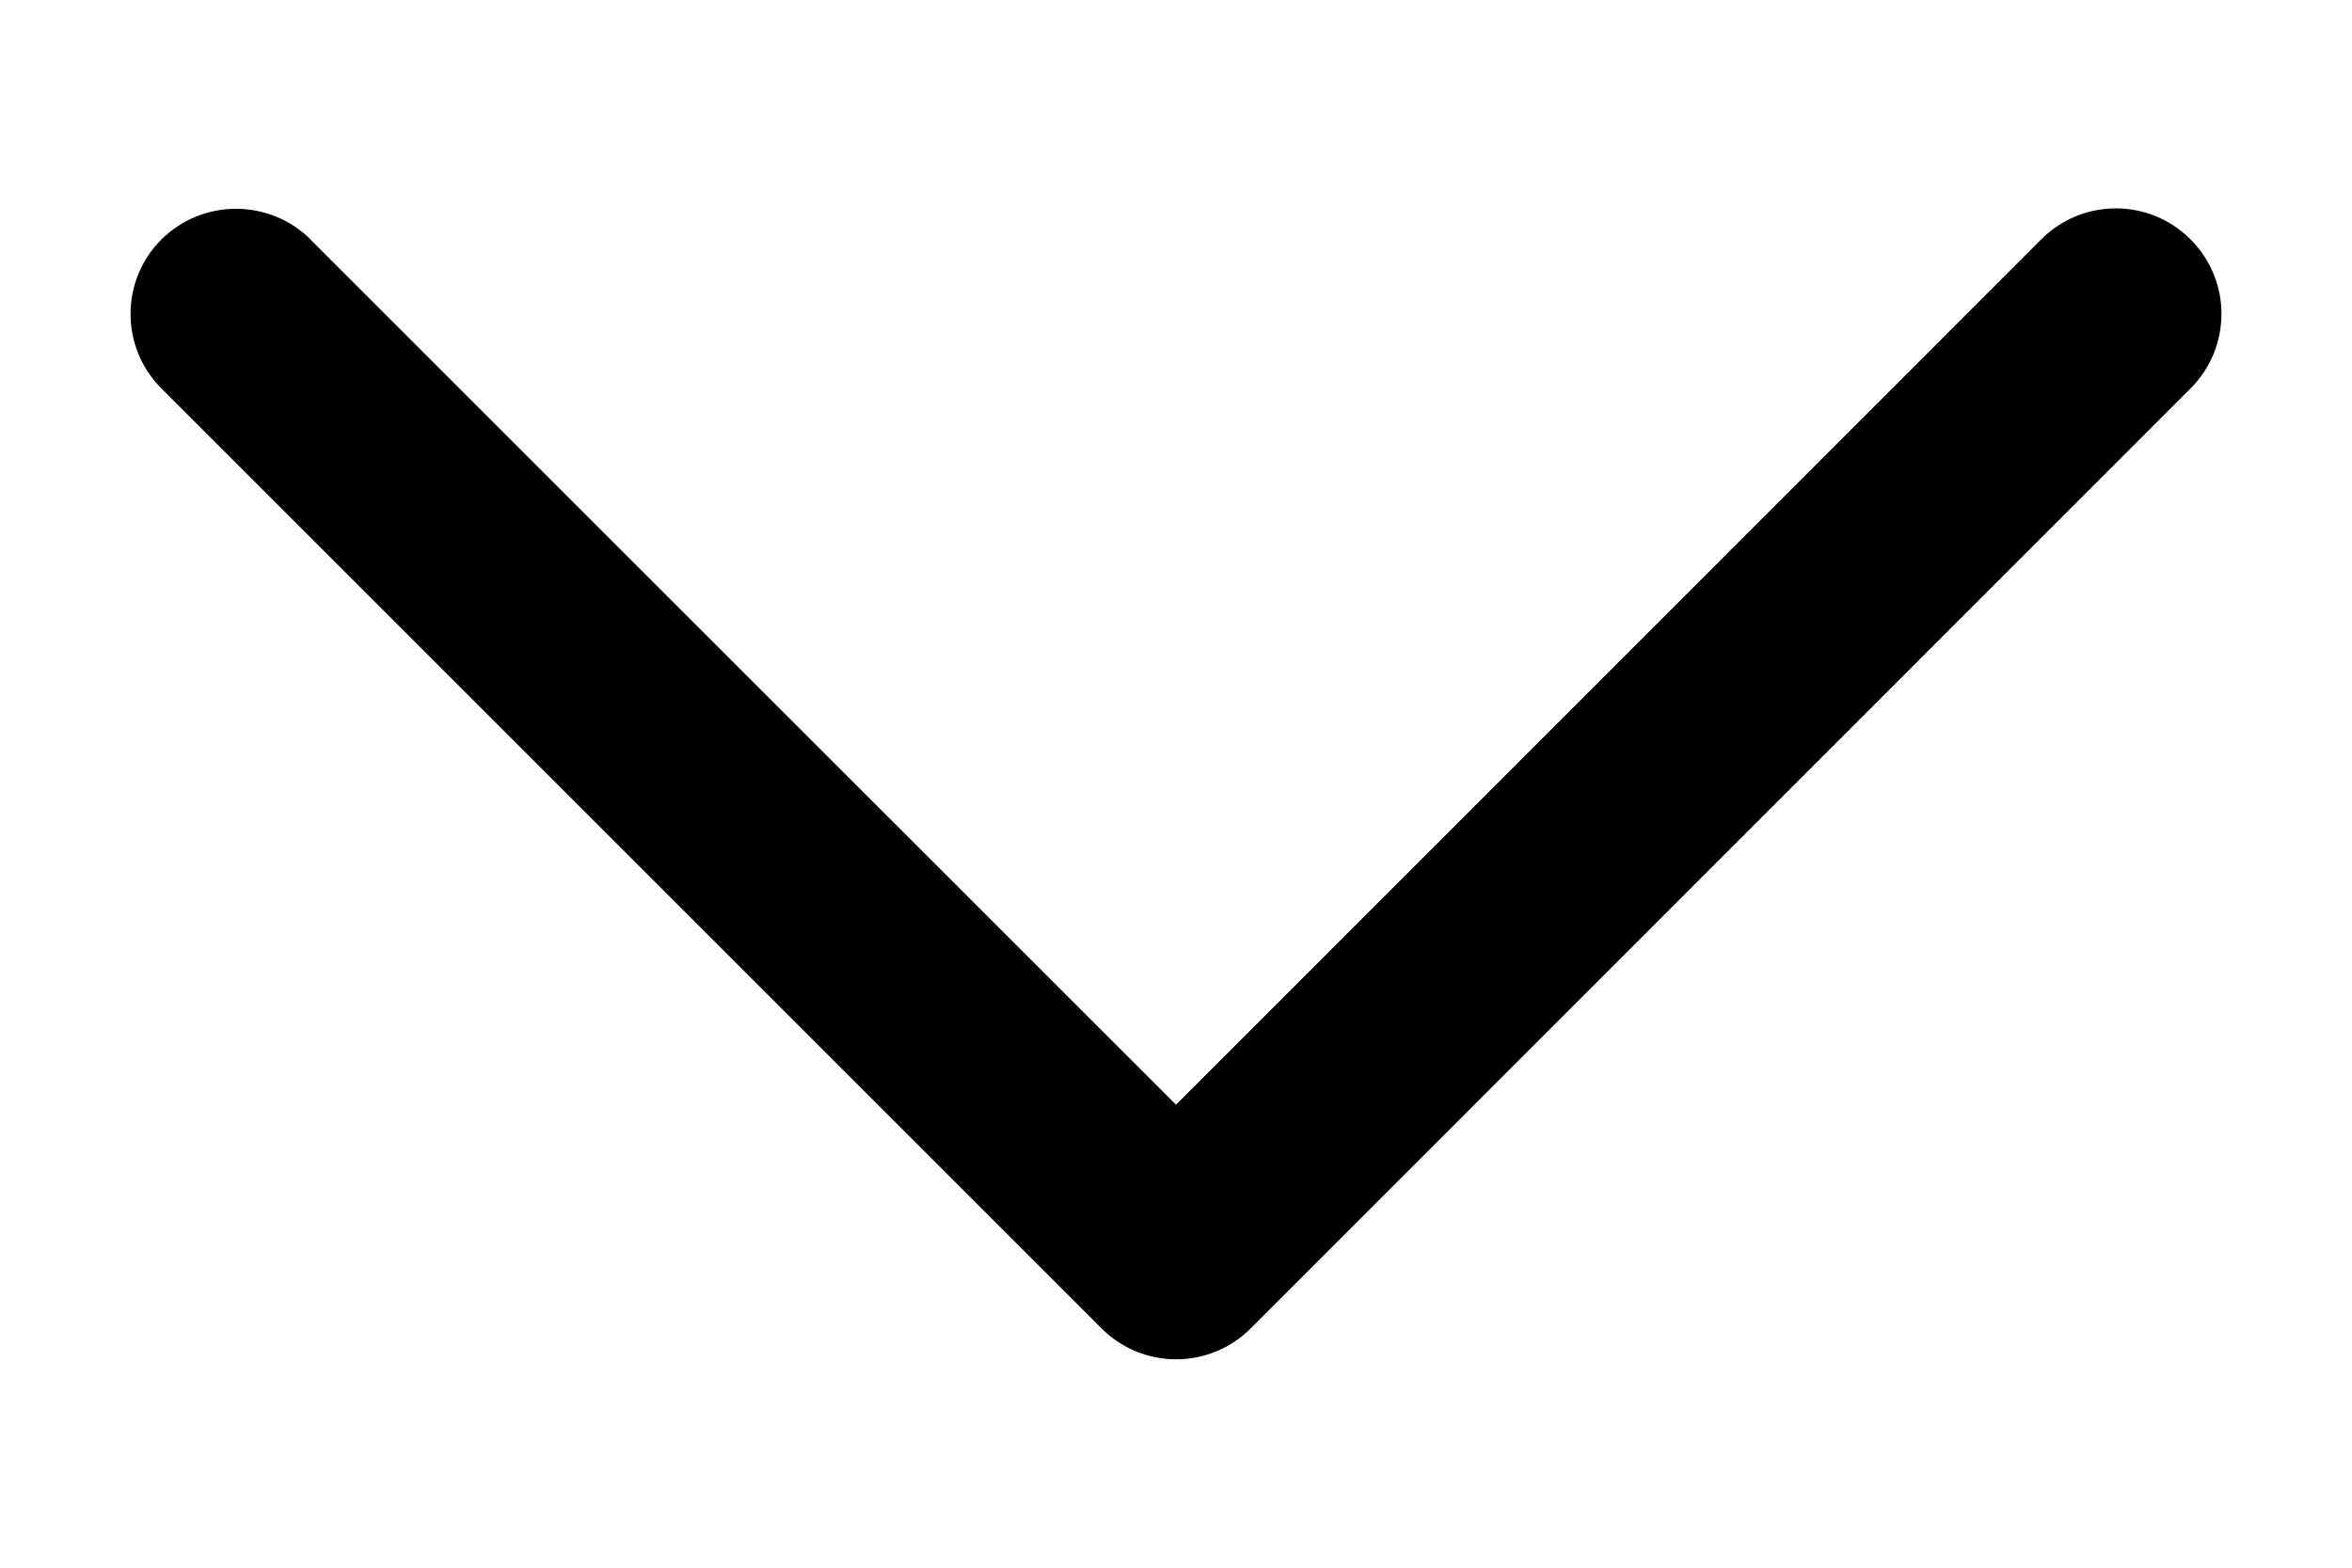
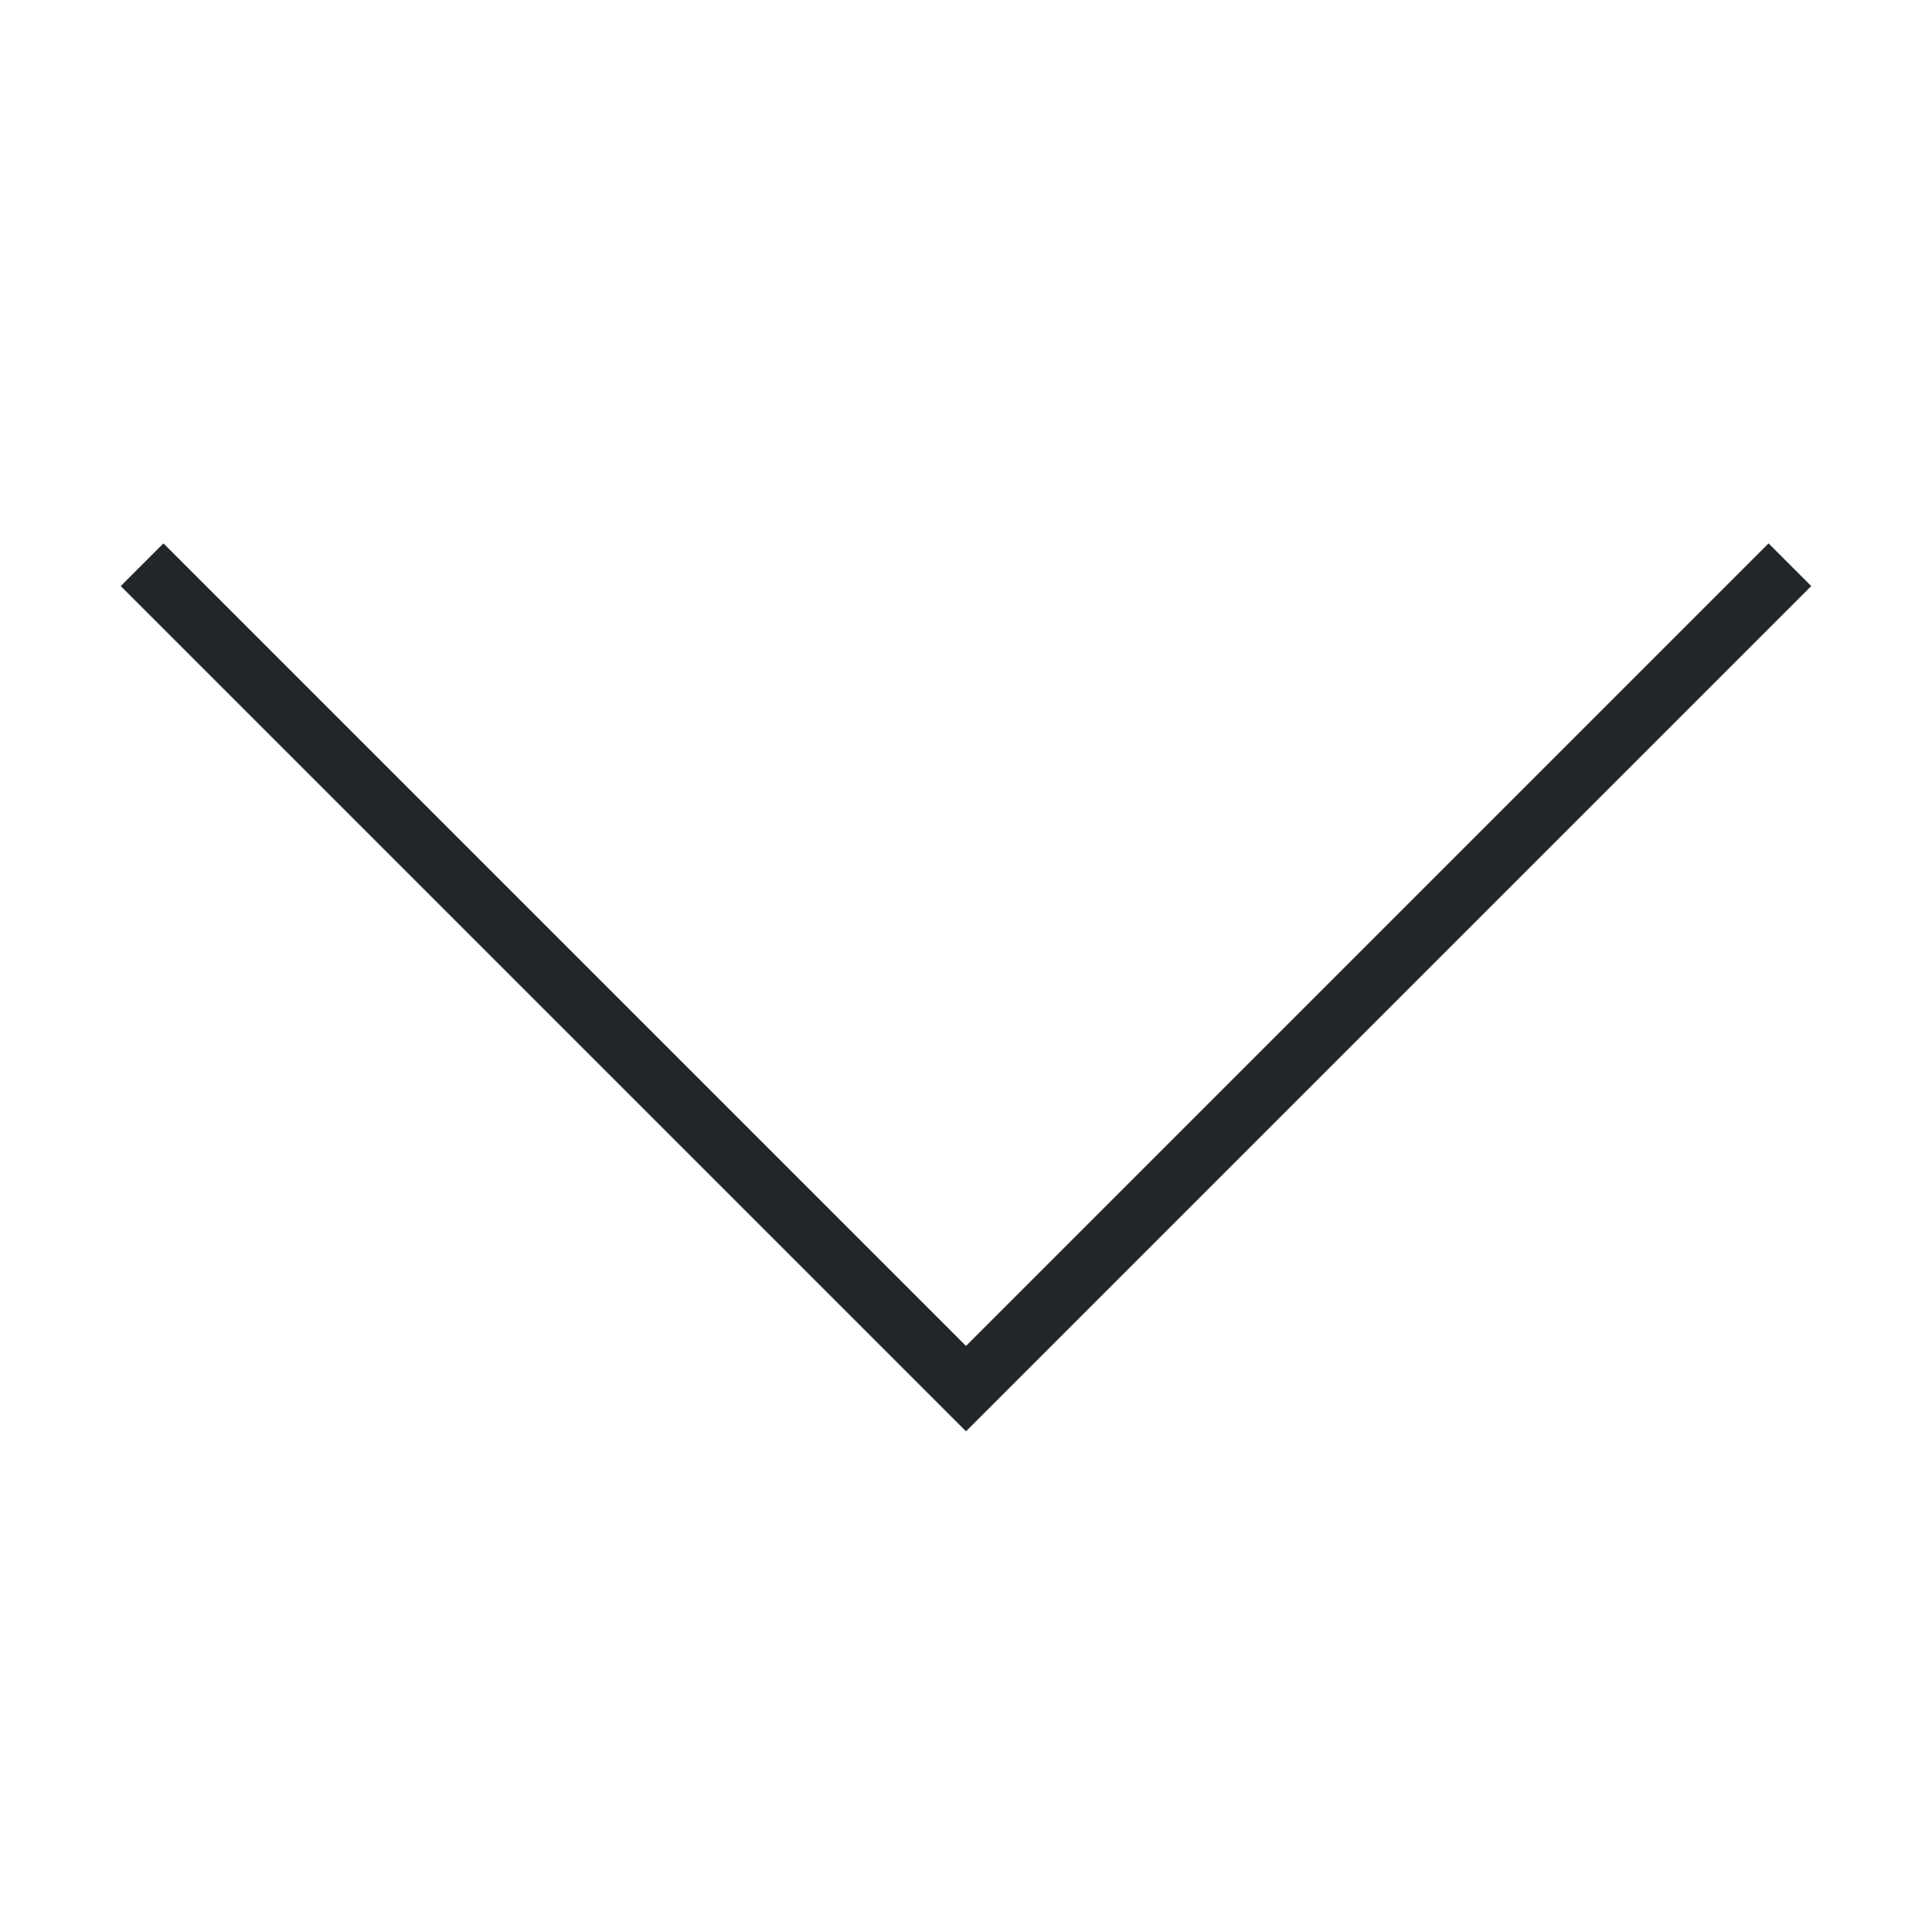
- <svg width="90" height="60">
-   <g transform="scale(10)">
-     <path d="M 1.189,0.918 4.5,4.228 7.811,0.916 c 0.158,-0.158 0.413,-0.158 0.571,0 0.158,0.158 0.158,0.413 0,0.571 l -3.596,3.597 0,0 0,0 c -0.158,0.158 -0.413,0.158 -0.571,0 L 0.618,1.487 c -0.158,-0.158 -0.158,-0.413 0,-0.571 0.158,-0.156 0.413,-0.156 0.571,0.001 z" fill="currentColor" fill-opacity="1.0" />
-   </g>
+ <svg xmlns="http://www.w3.org/2000/svg" viewBox="0 0 32 32">
+   <style type="text/css" id="current-color-scheme">
+         .ColorScheme-Text {
+             color:#232629;
+         }
+     </style>
+   <path d="M16 23.707l-14-14L2.707 9 16 22.293 29.293 9l.707.707z" class="ColorScheme-Text" fill="currentColor" />
</svg>
